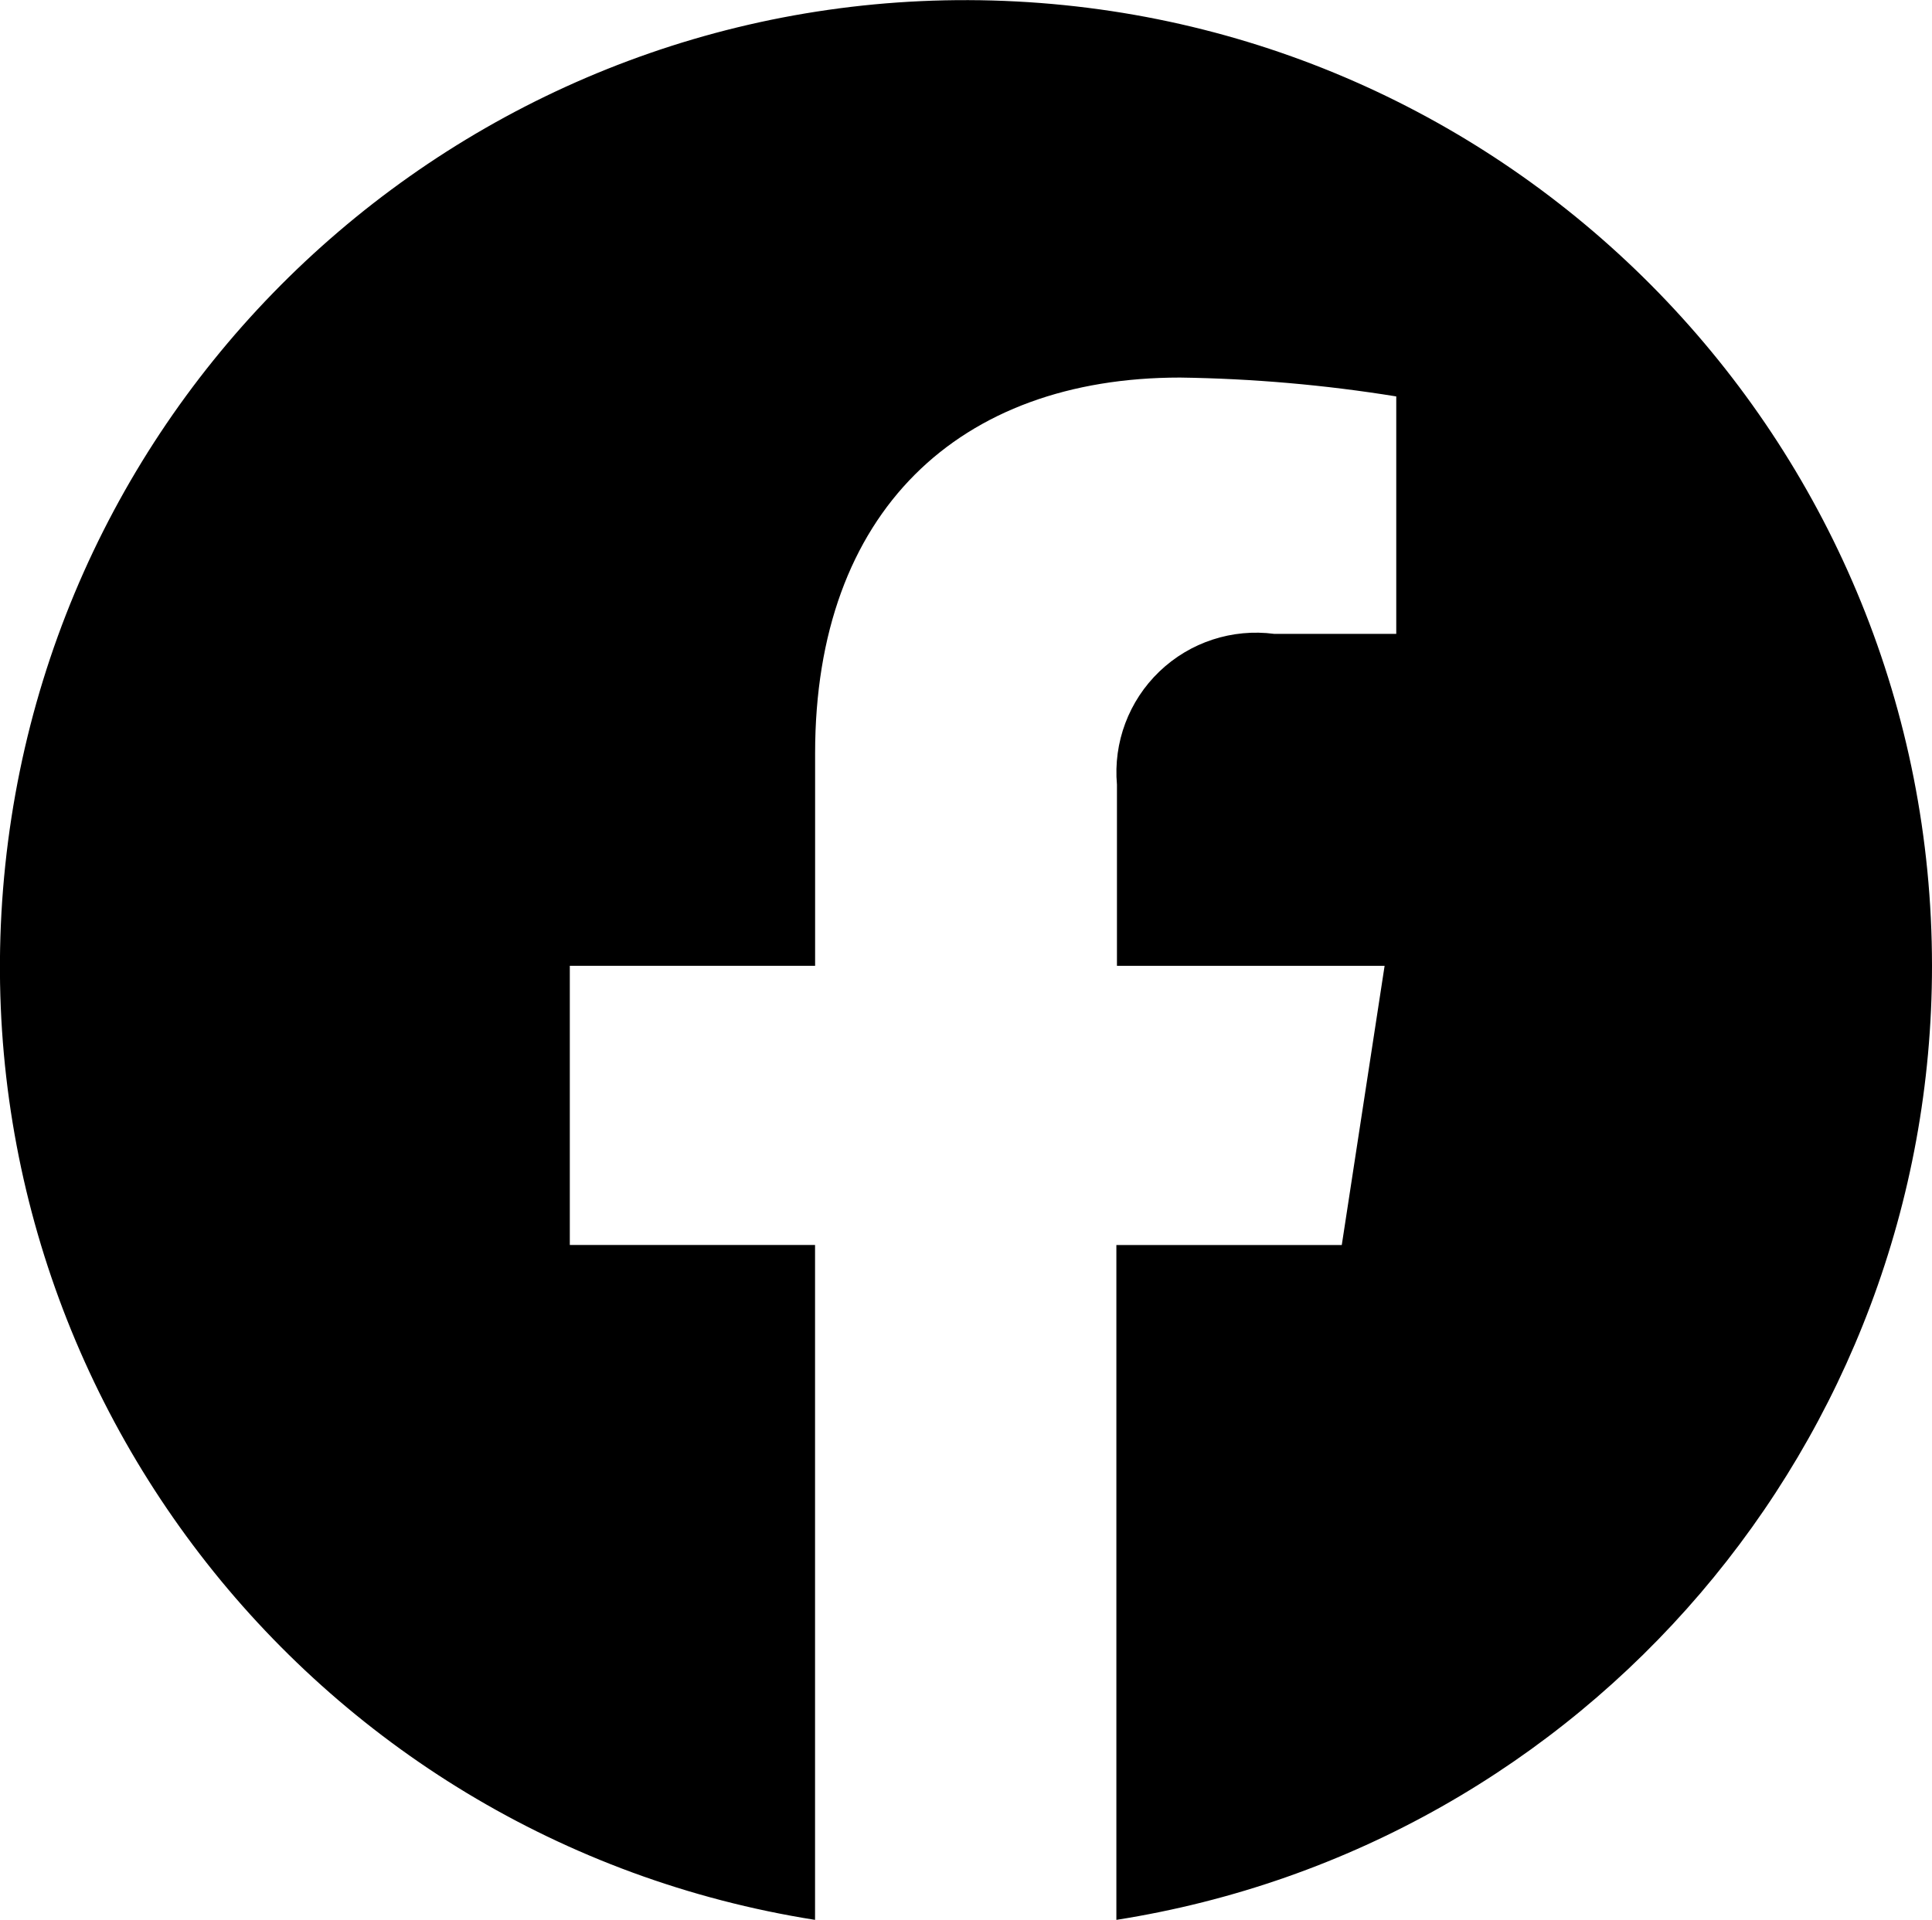
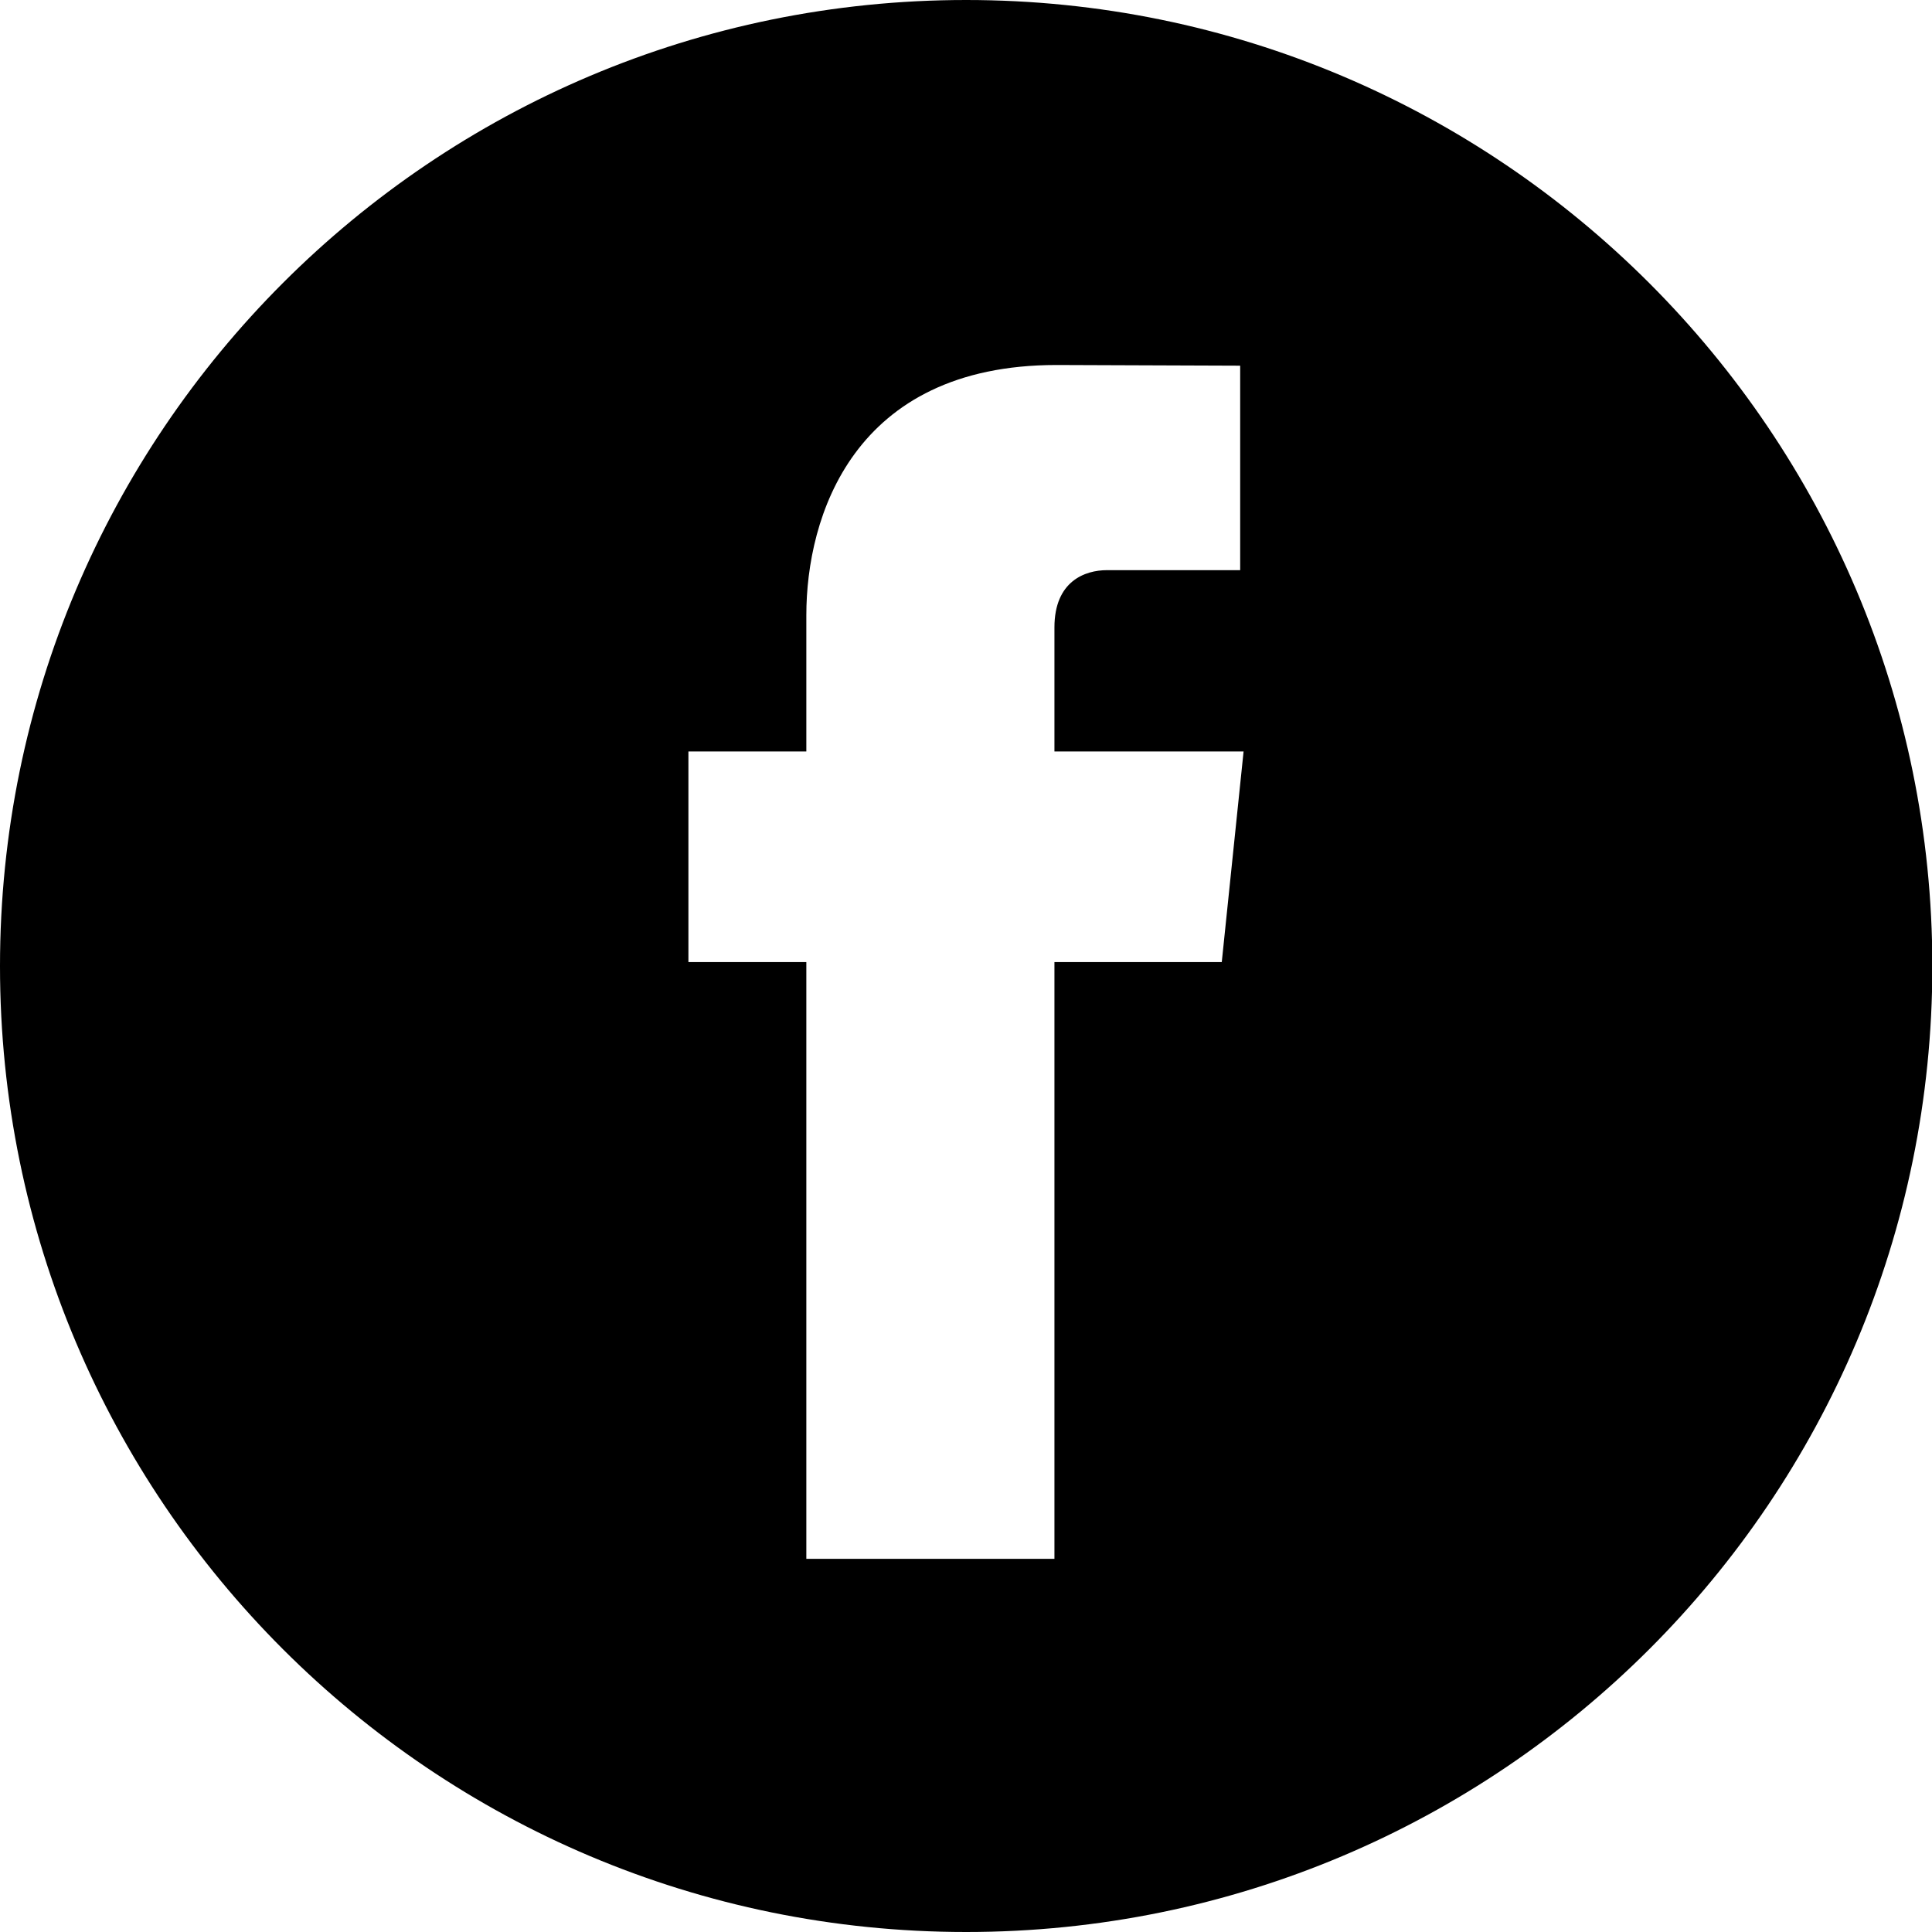
- <svg xmlns="http://www.w3.org/2000/svg" width="30" height="29.818" viewBox="0 0 30 29.818">
-   <path id="_5305154_fb_facebook_facebook_logo_icon" data-name="5305154_fb_facebook_facebook logo_icon" d="M30,16.555A15,15,0,1,0,12.656,31.373V20.891H8.848V16.555h3.809v-3.3c0-3.759,2.239-5.836,5.666-5.836a23.066,23.066,0,0,1,3.358.293V11.4H19.788a2.168,2.168,0,0,0-2.444,2.342v2.814H21.5l-.665,4.336h-3.5V31.373A15,15,0,0,0,30,16.555Z" transform="translate(0 -1.555)" fill="#000" />
+ <svg xmlns="http://www.w3.org/2000/svg" id="Layer_1" data-name="Layer 1" viewBox="0 0 56.69 56.69">
+   <path d="m28.35,0C12.69,0,0,12.69,0,28.35s12.69,28.34,28.35,28.34,28.35-12.69,28.35-28.34S44,0,28.35,0Zm7.5,28.23h-4.91v17.51h-7.28v-17.51h-3.46v-6.18h3.46v-4c0-2.87,1.36-7.34,7.34-7.34l5.39.02v6h-3.91c-.64,0-1.54.32-1.54,1.68v3.64h5.55l-.64,6.18Z" />
</svg>
